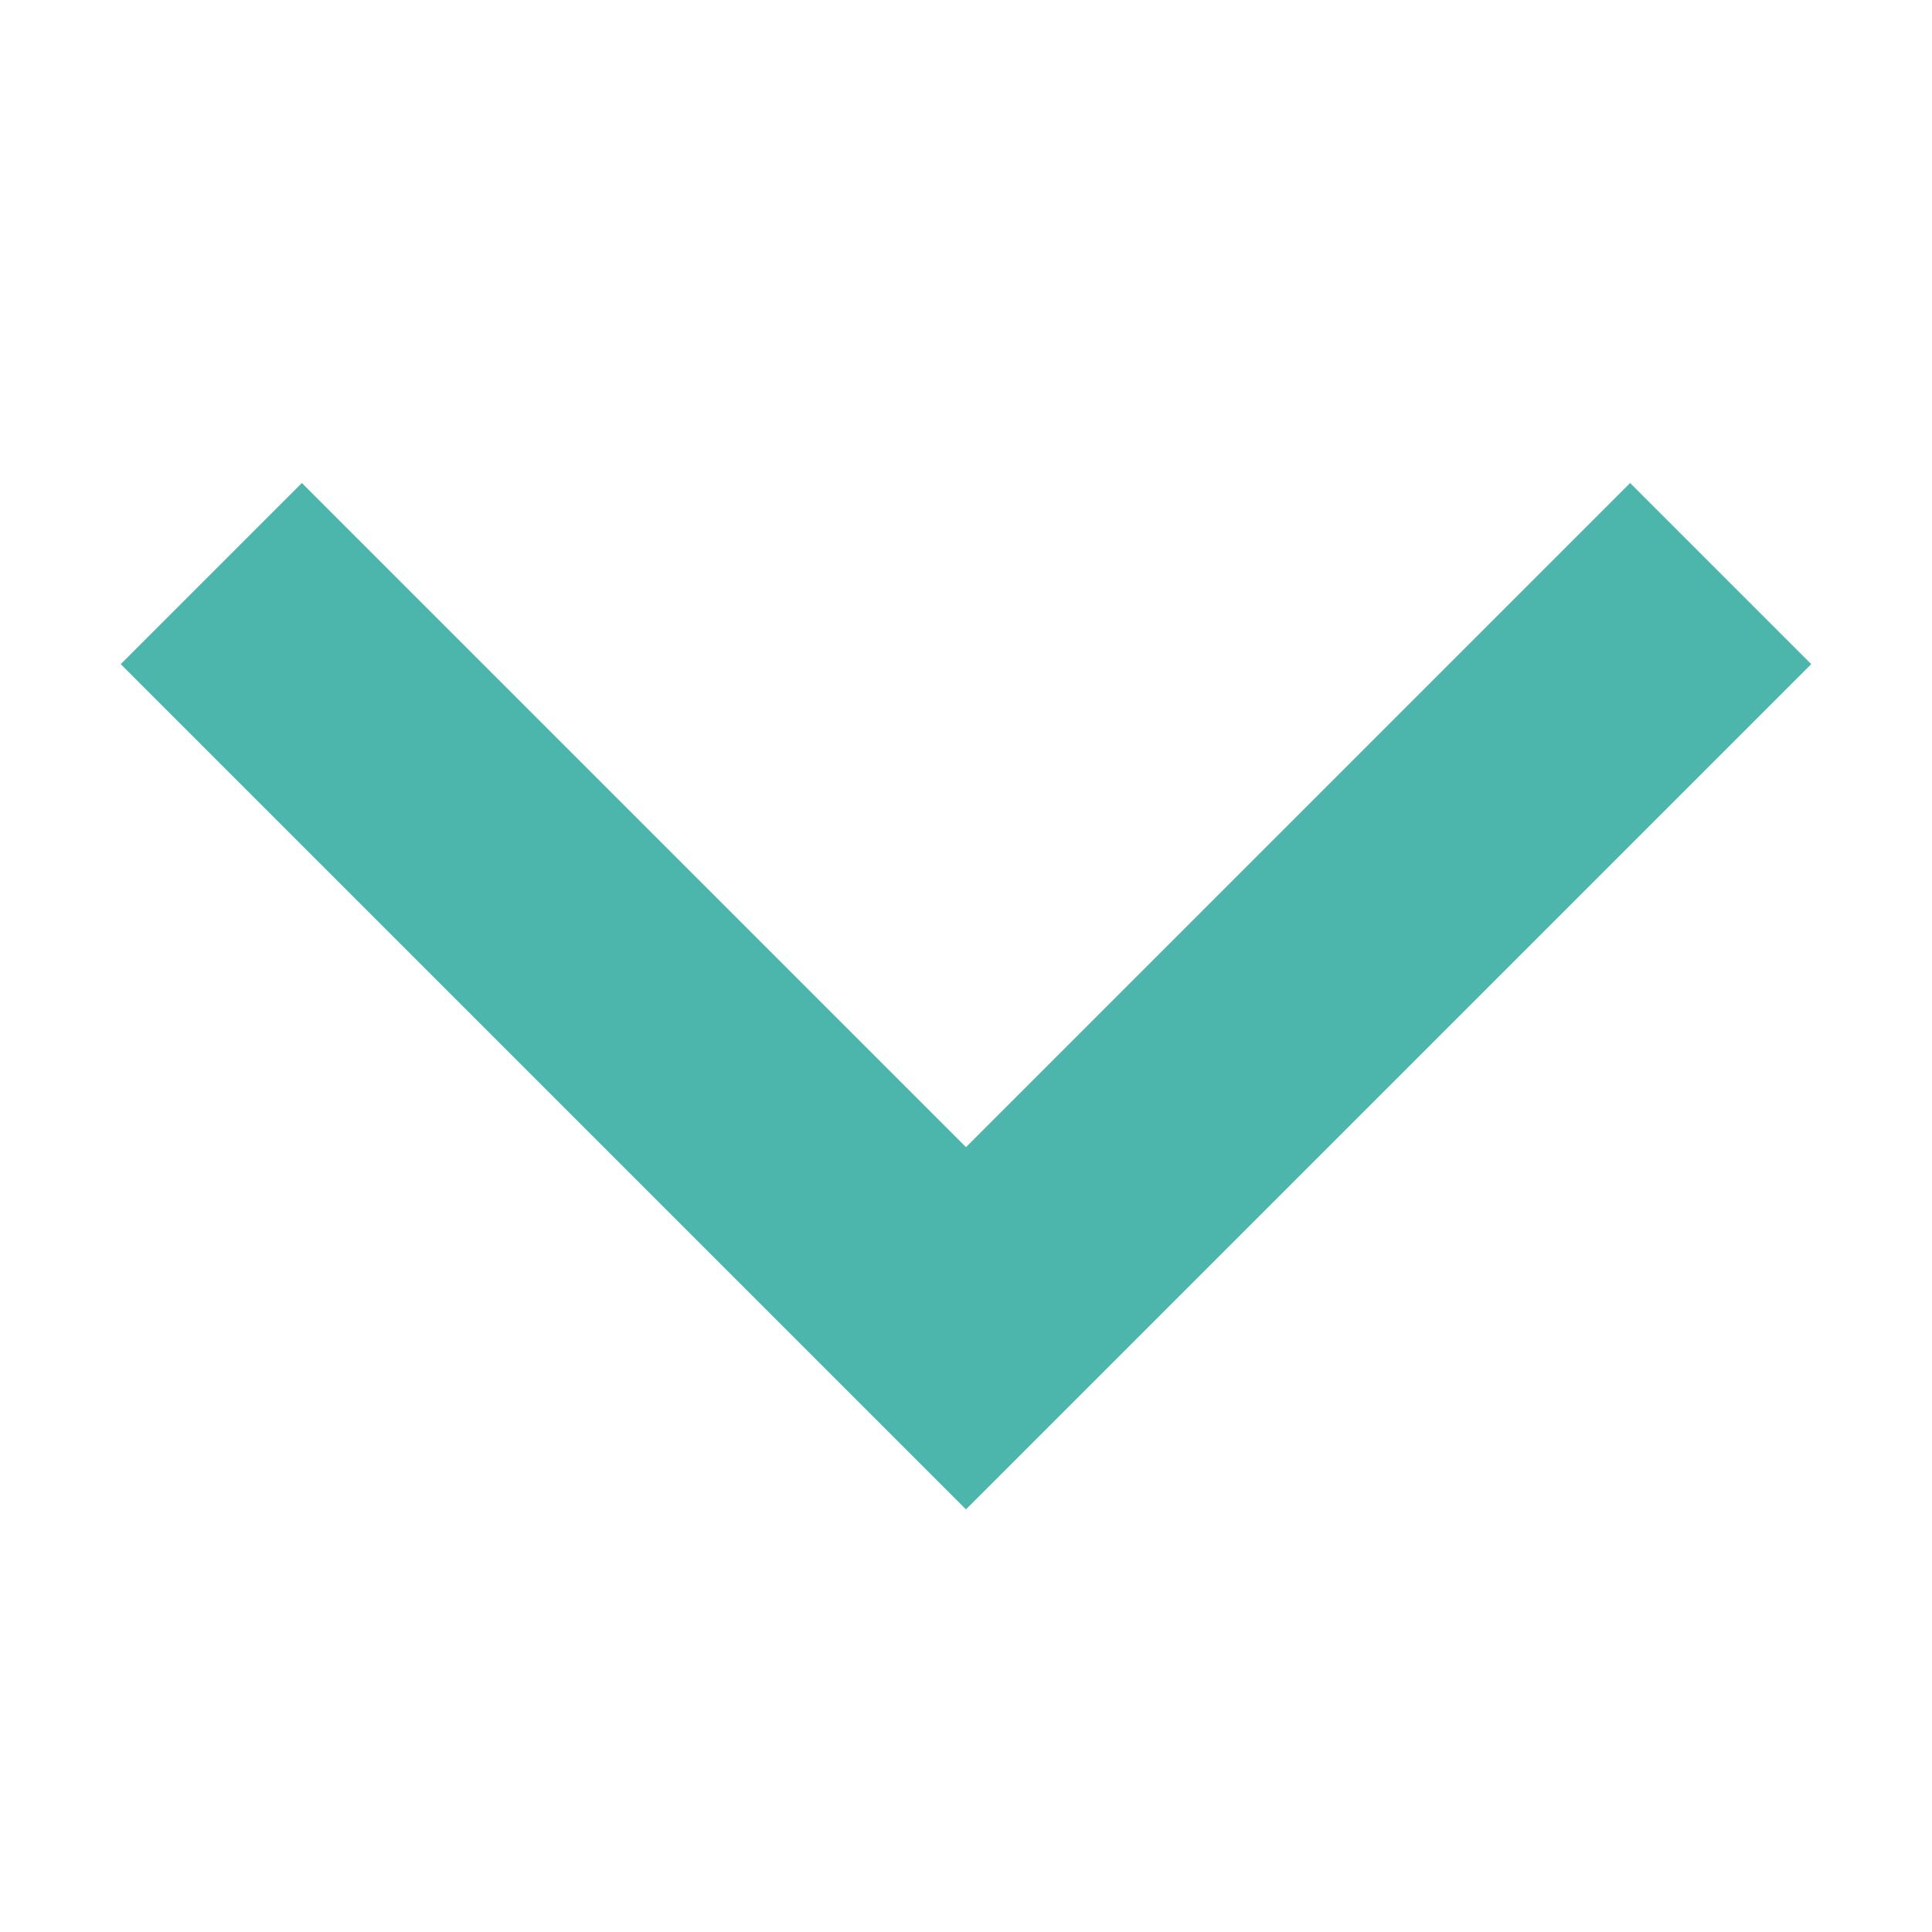
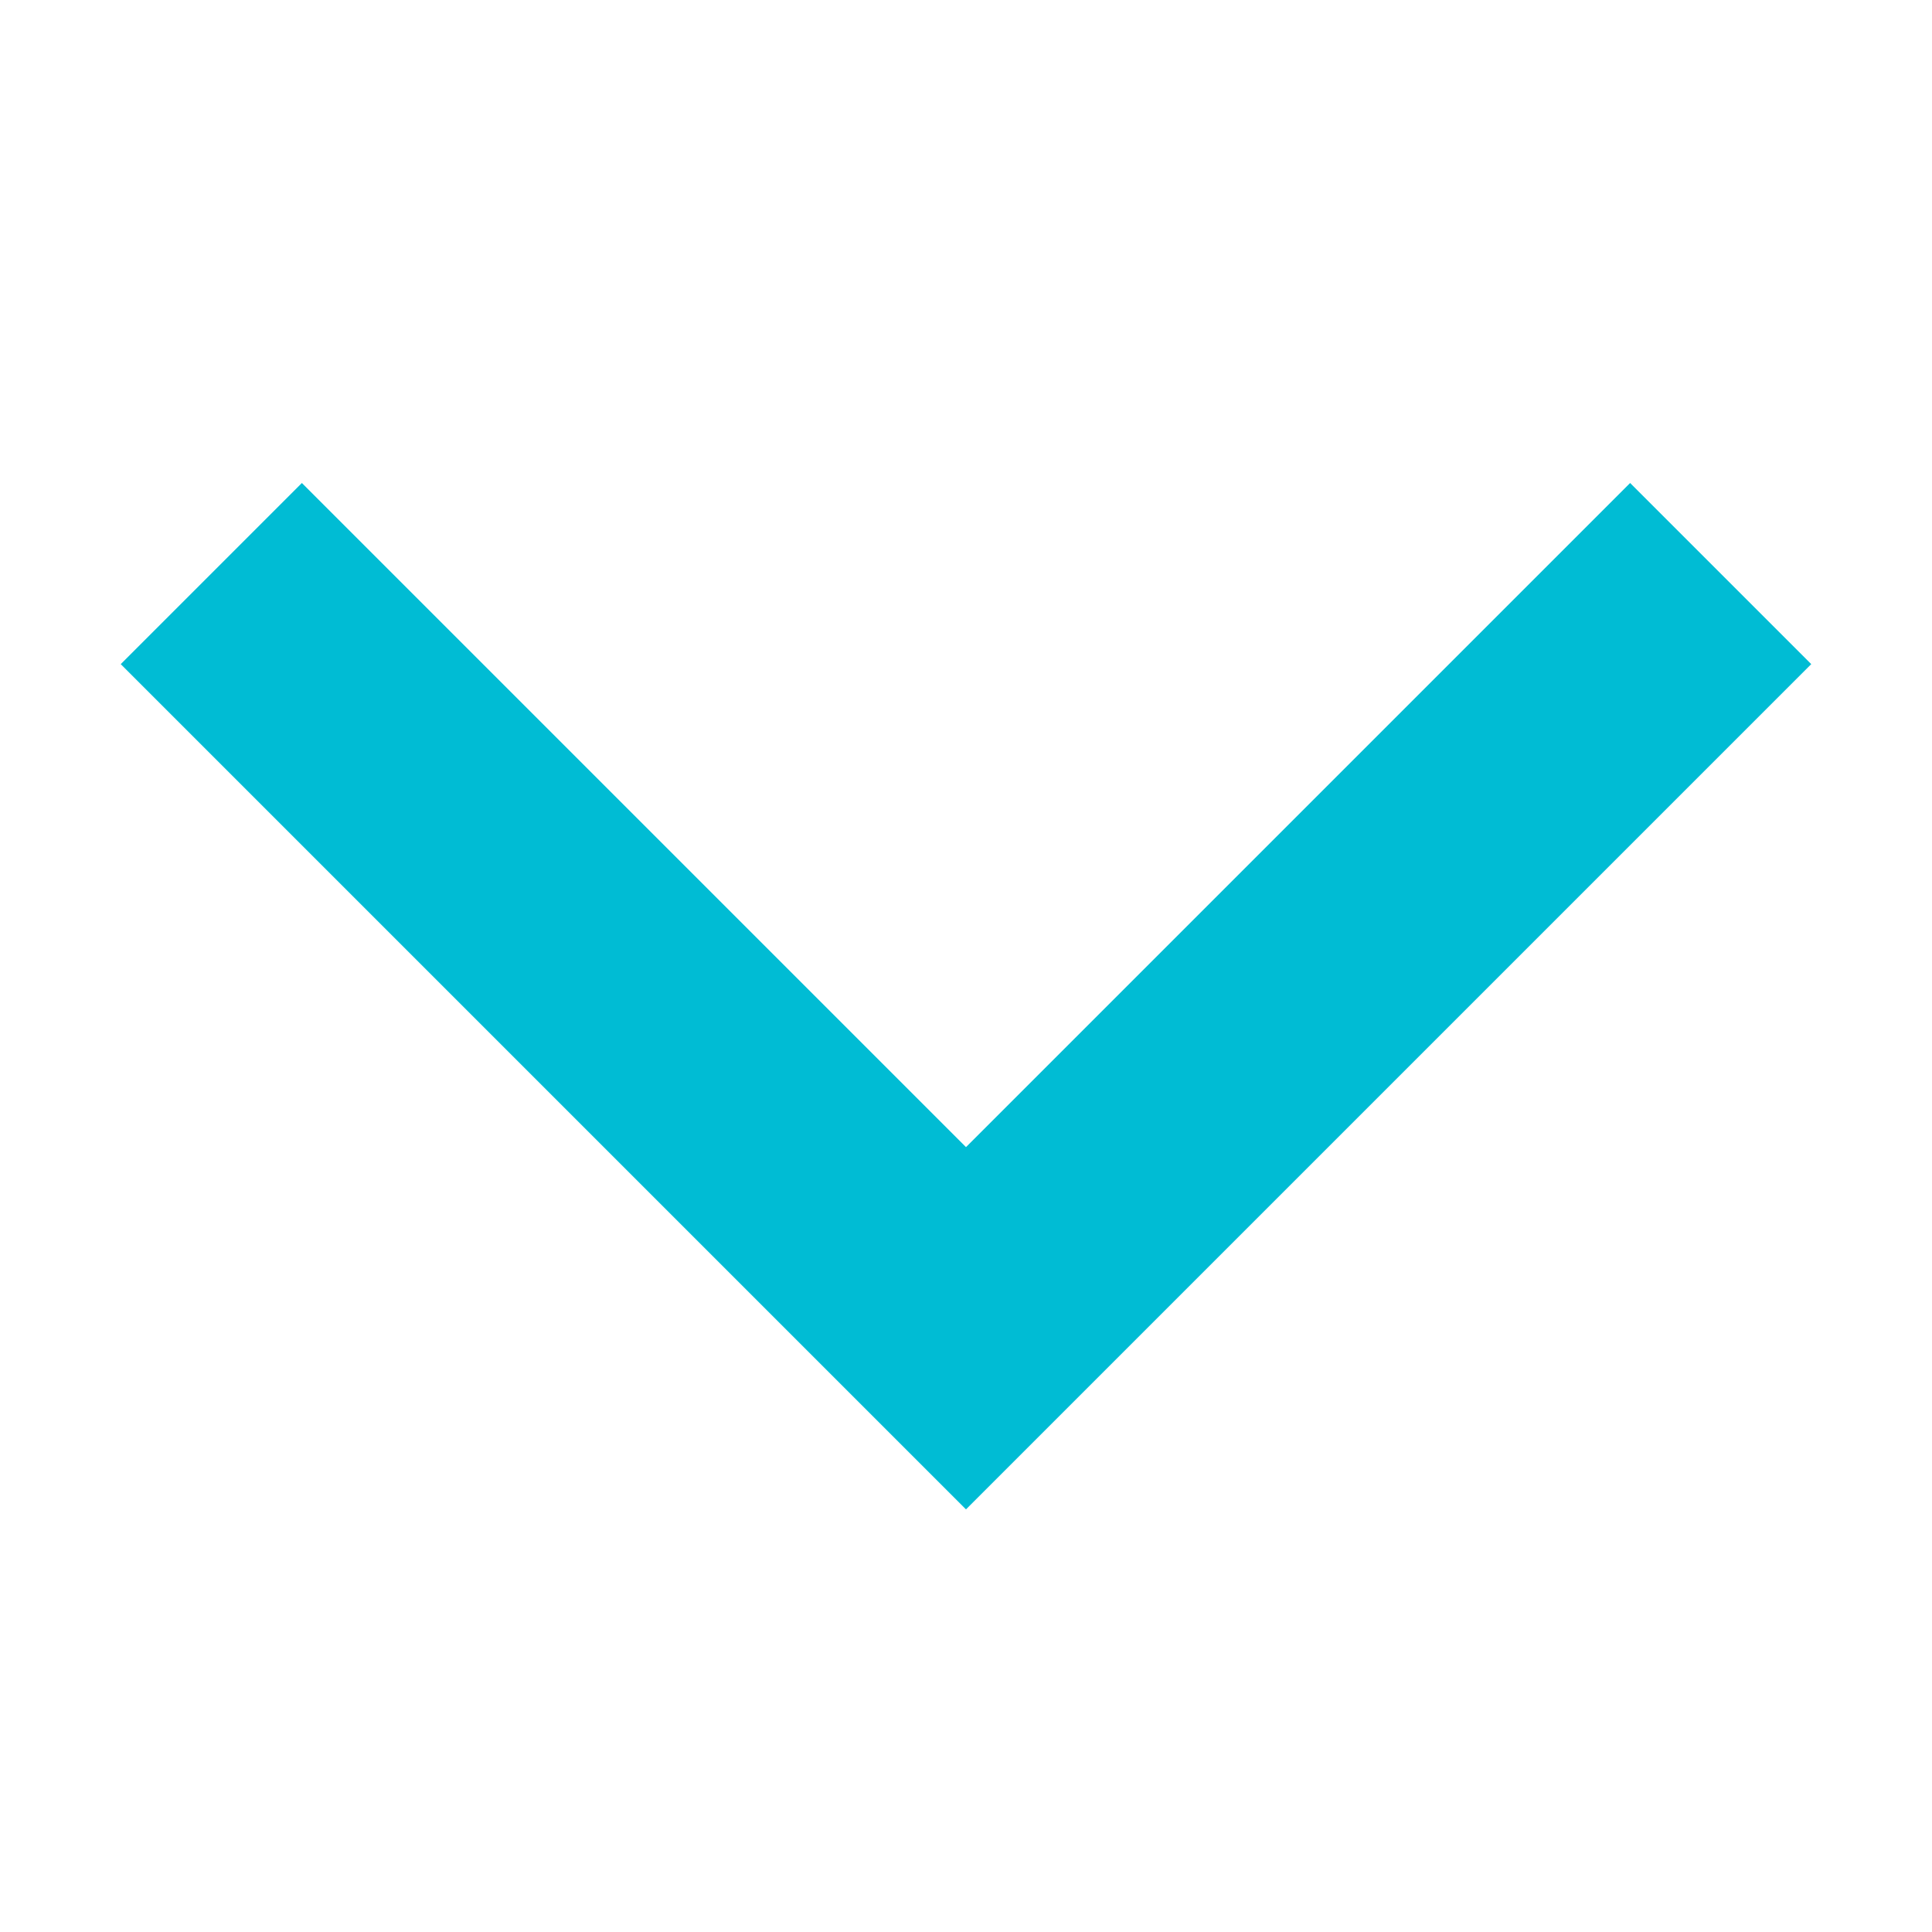
<svg xmlns="http://www.w3.org/2000/svg" xmlns:ns1="http://www.openswatchbook.org/uri/2009/osb" height="32" version="1.1" width="32" id="svg2" style="enable-background:new">
  <defs id="defs7386">
    <linearGradient id="linearGradient5606" ns1:paint="solid">
      <stop id="stop5608" />
    </linearGradient>
  </defs>
  <g id="layer12" transform="translate(-361.0002,-13.00002)">
-     <path d="m 363,24 3,-3 11,11 11,-11 3,3 -14,14 z" id="path5873" style="fill:#4DB6AC;fill-opacity:1" />
+     <path d="m 363,24 3,-3 11,11 11,-11 3,3 -14,14 z" id="path5873" style="fill:#00BCD4;fill-opacity:1" />
  </g>
</svg>
